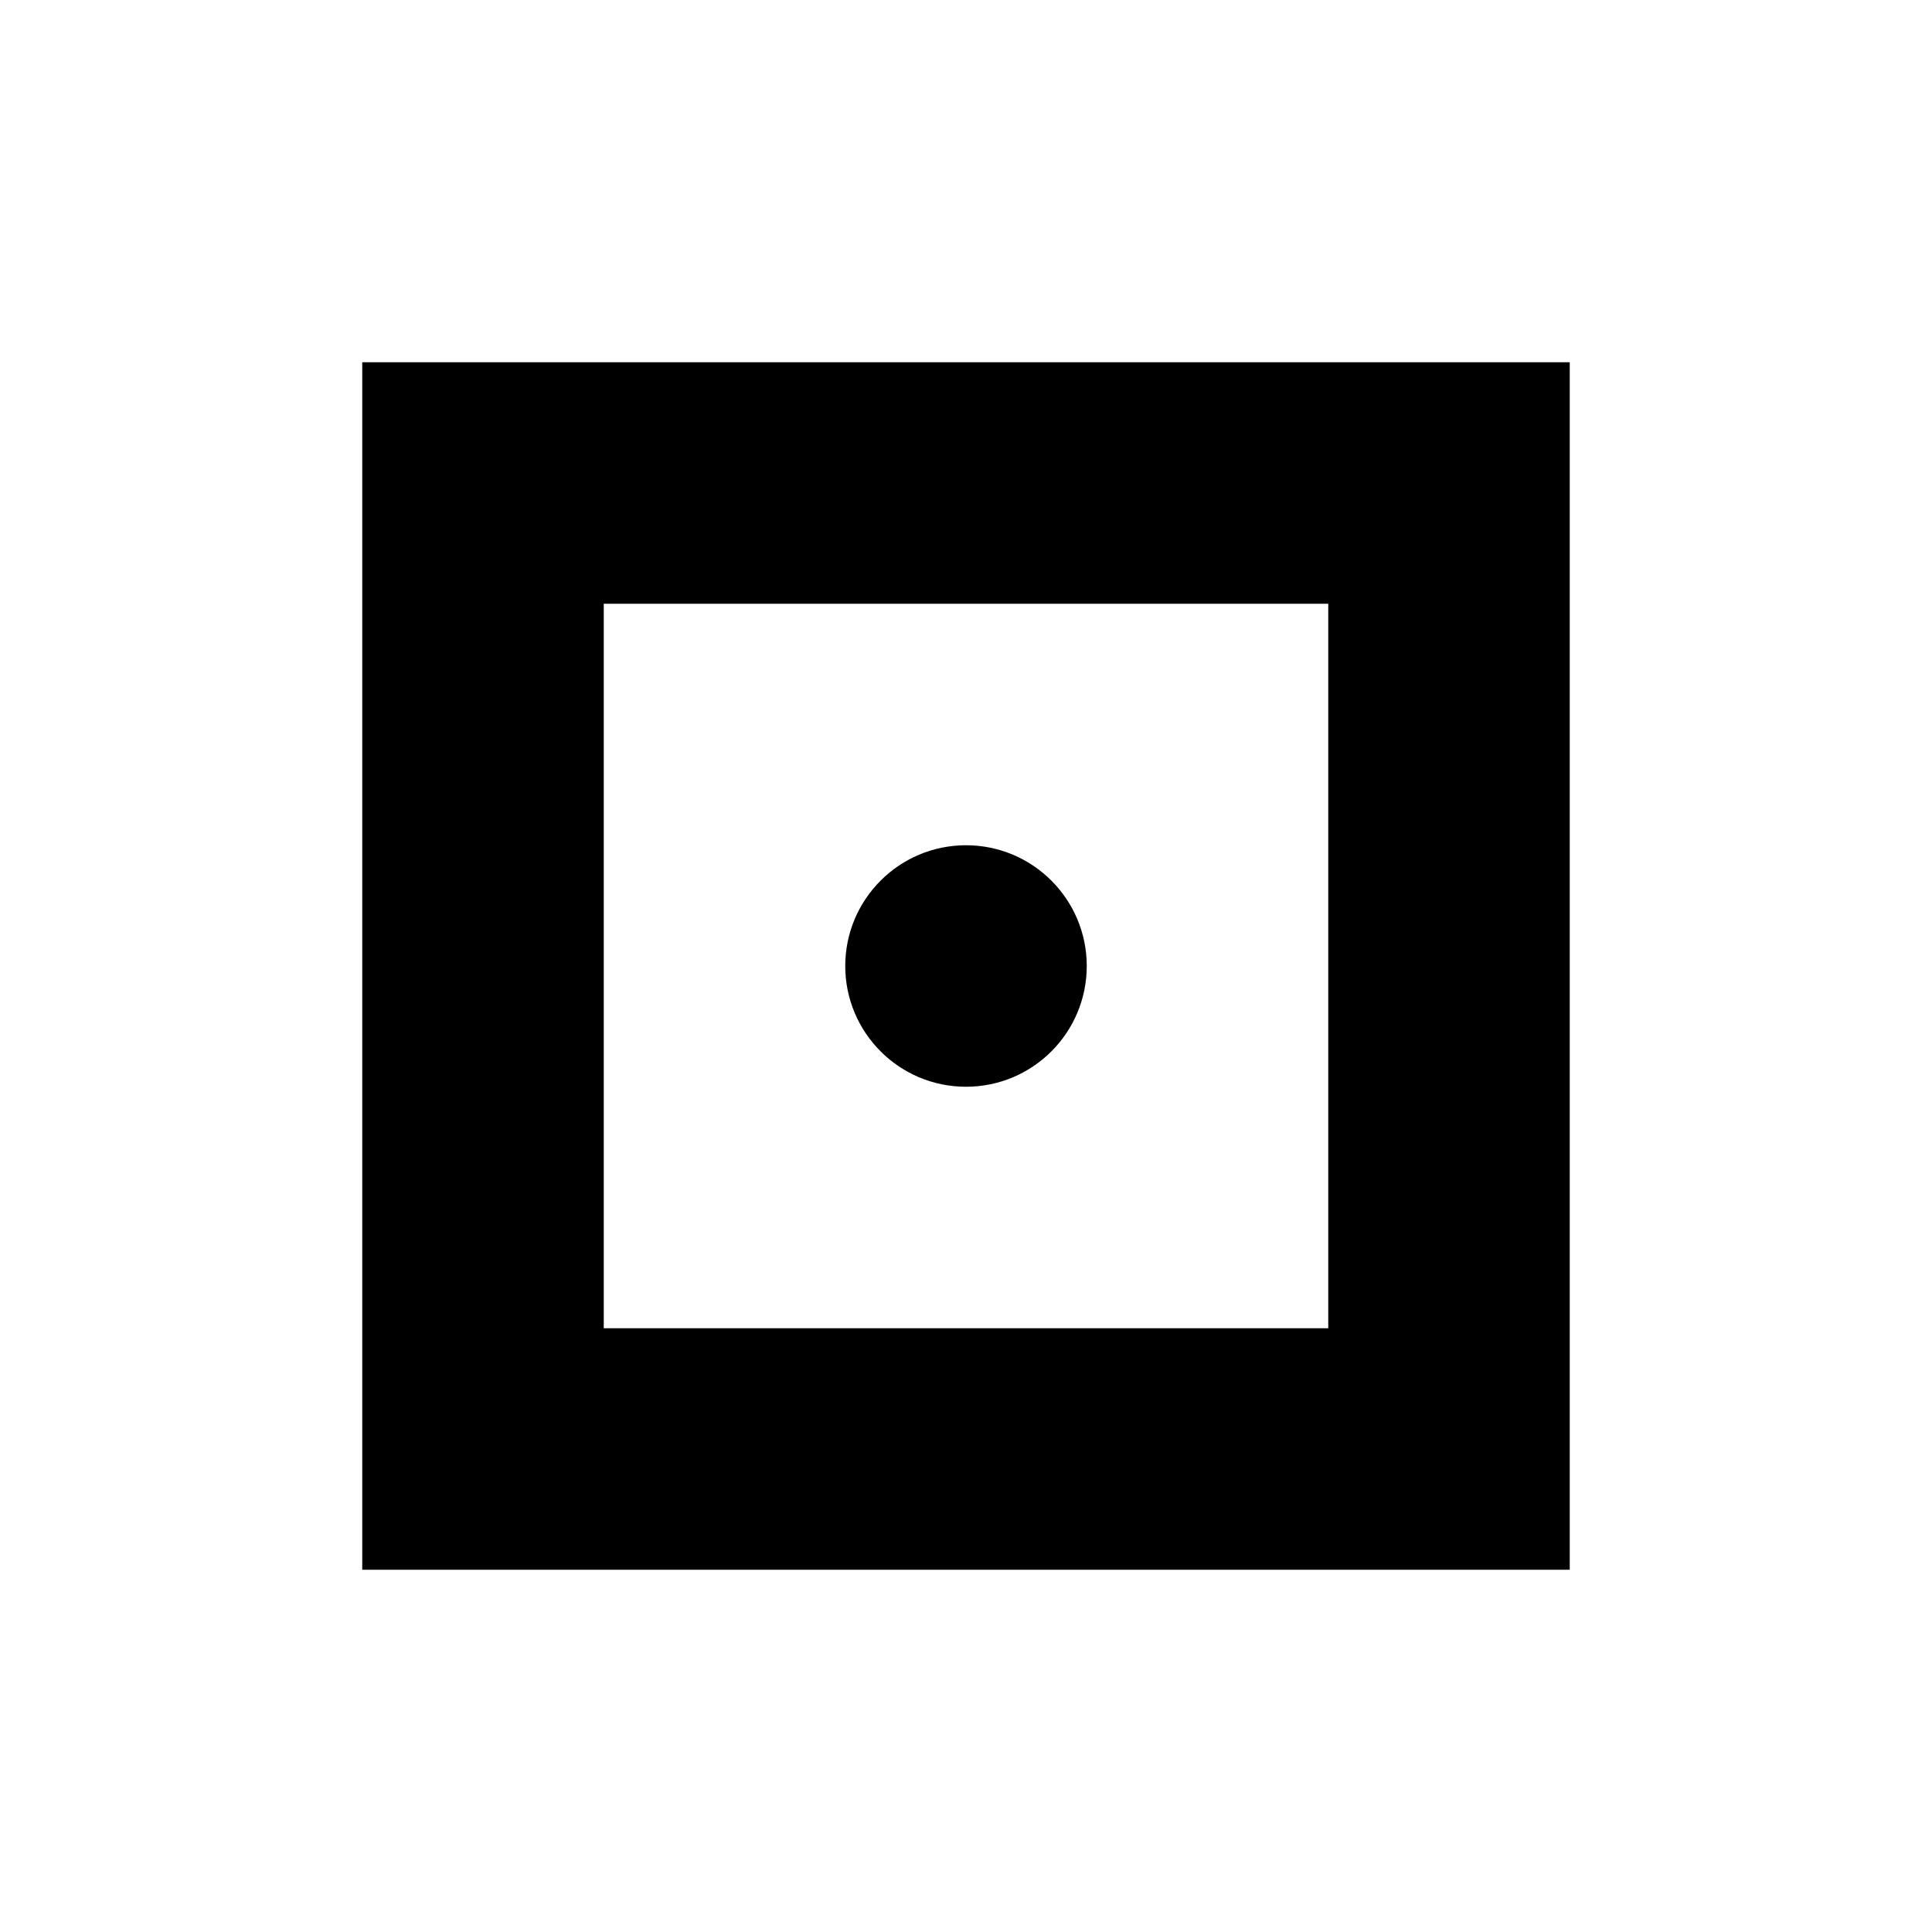
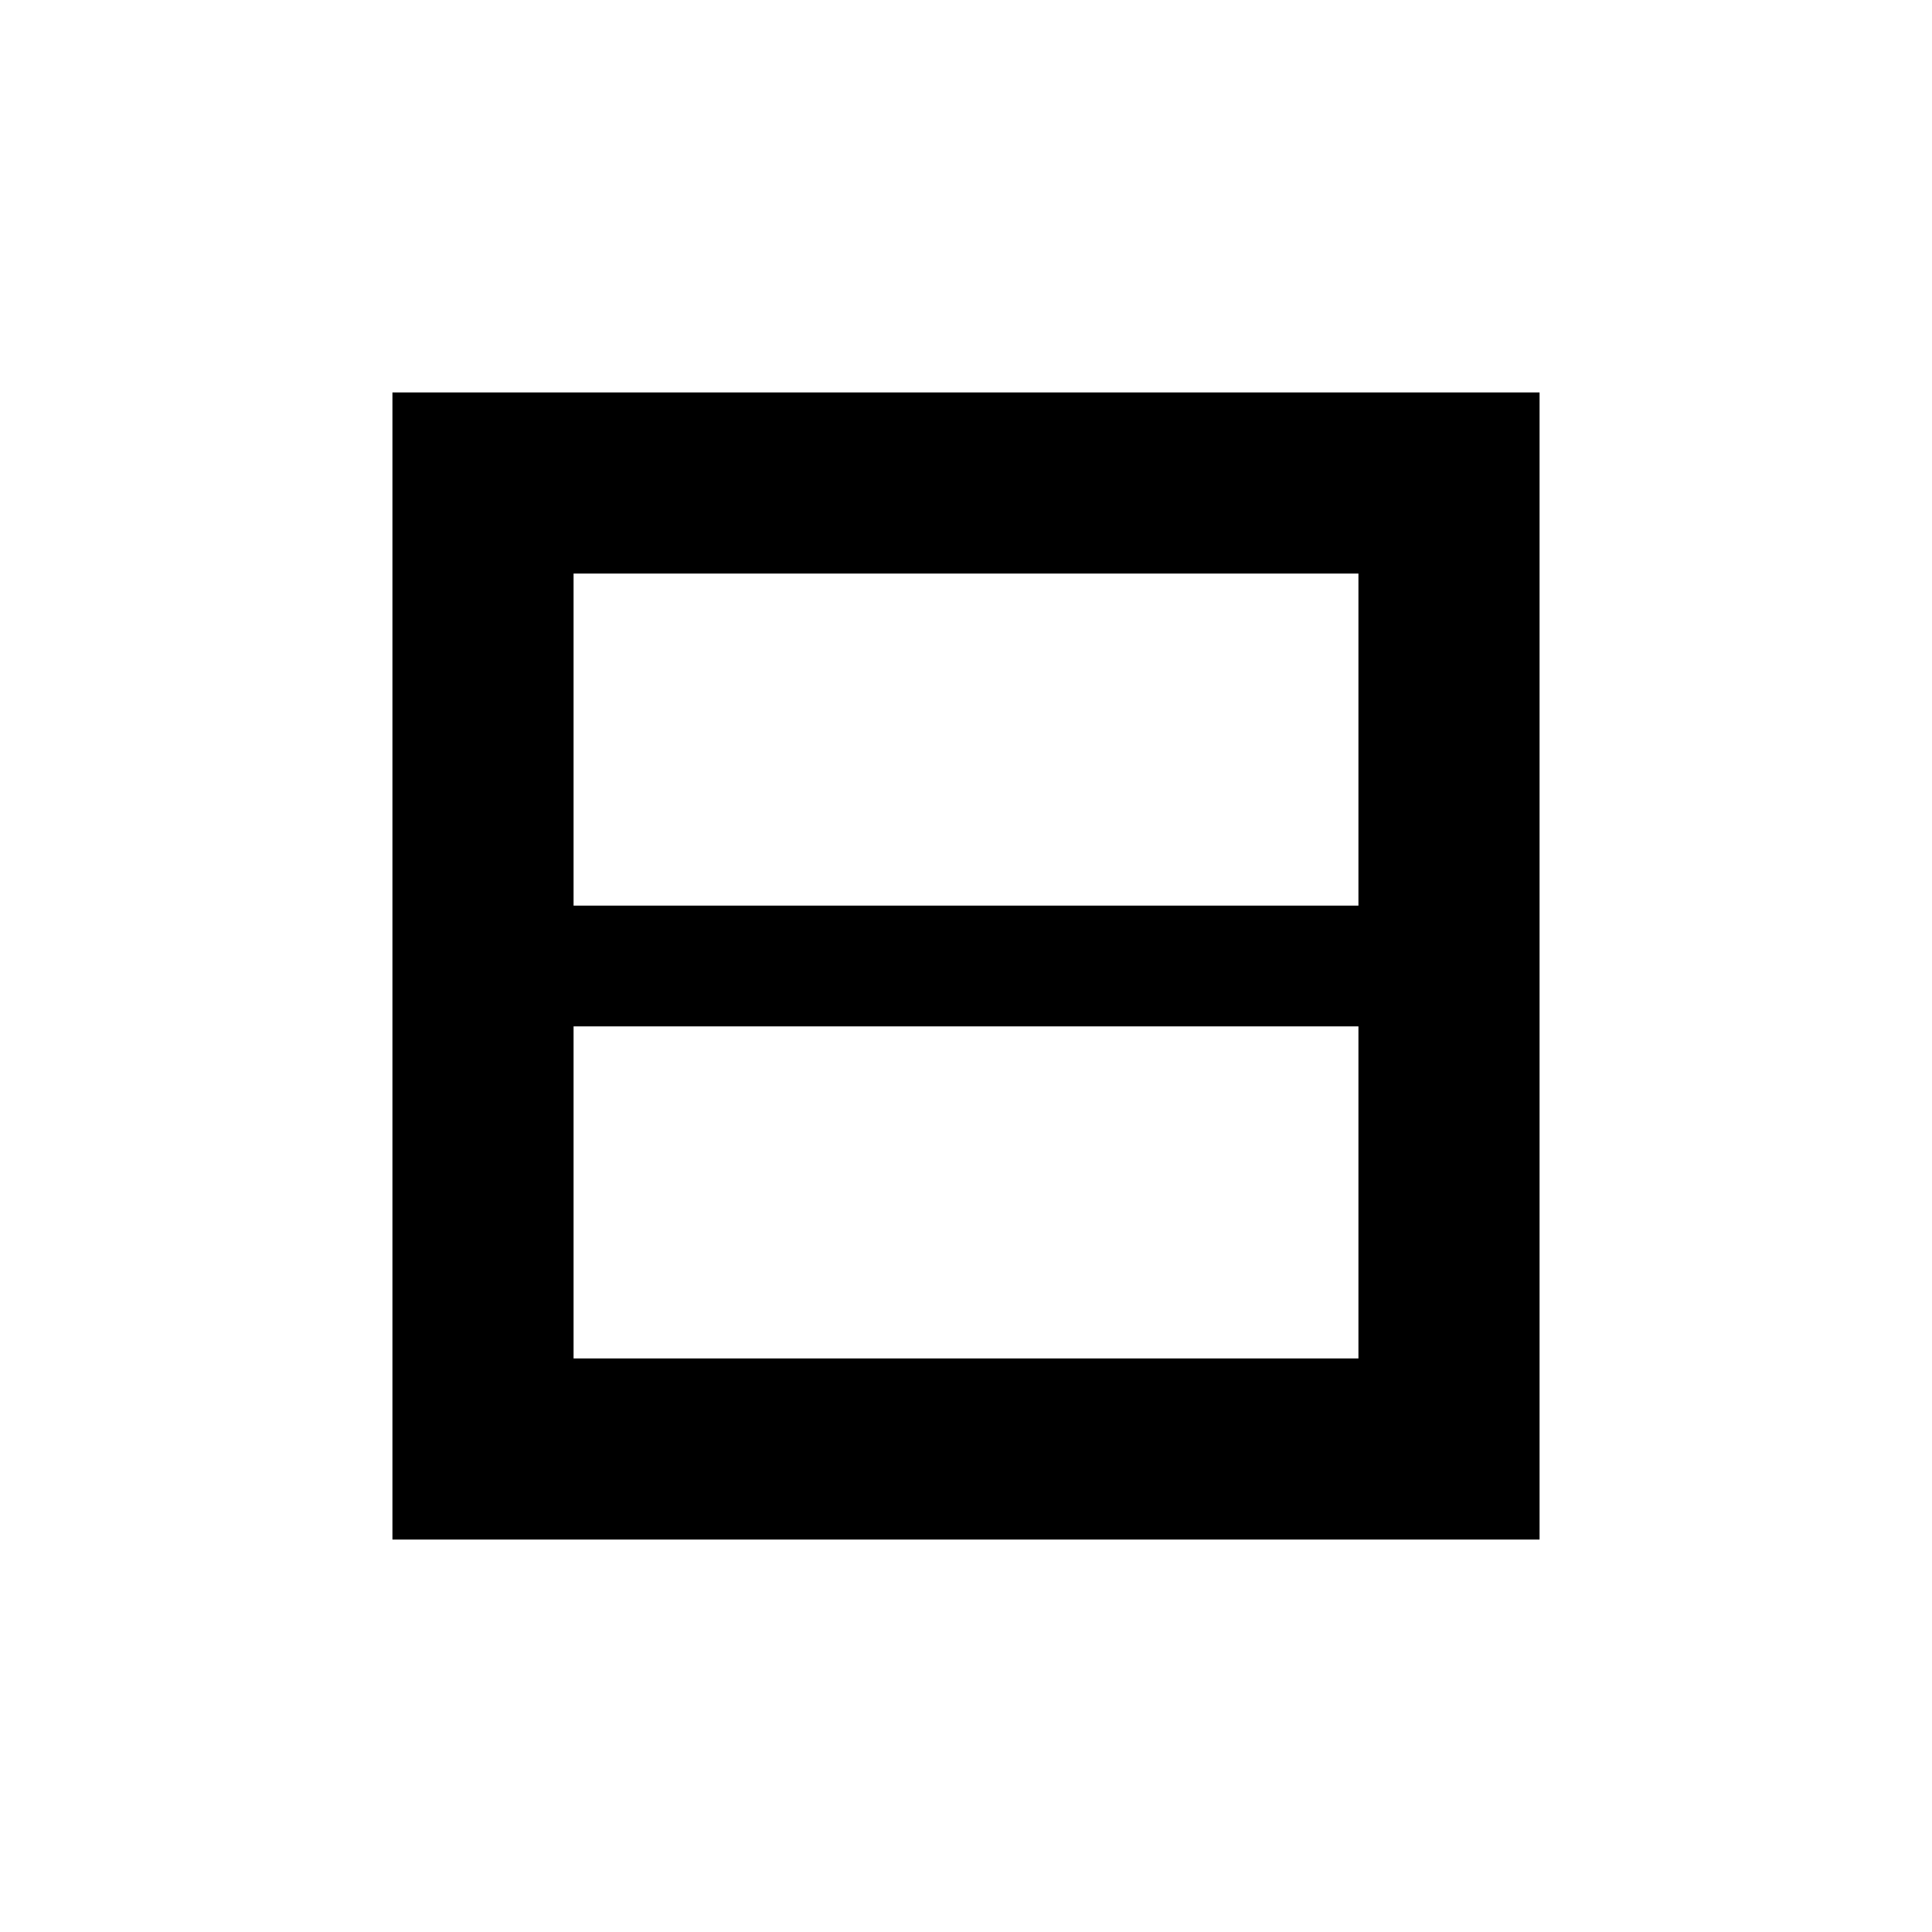
<svg xmlns="http://www.w3.org/2000/svg" width="64" height="64" viewBox="0 0 64 64">
-   <rect x="16" y="16" width="32" height="32" fill="none" stroke="black" stroke-width="8" />
-   <circle cx="32" cy="32" r="4" fill="black" />
+   <rect x="16" y="16" width="32" height="32" fill="none" stroke="black" stroke-width="6" />
+   <line x1="16" y1="32" x2="48" y2="32" stroke="black" stroke-width="4" />
</svg>
